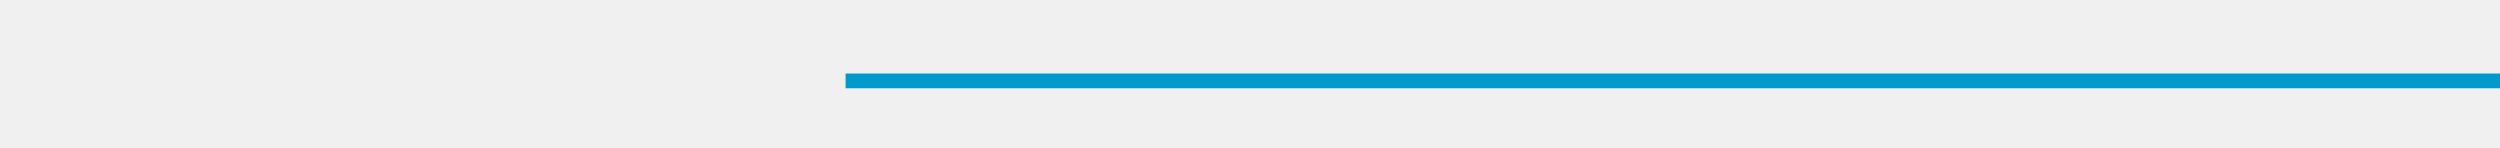
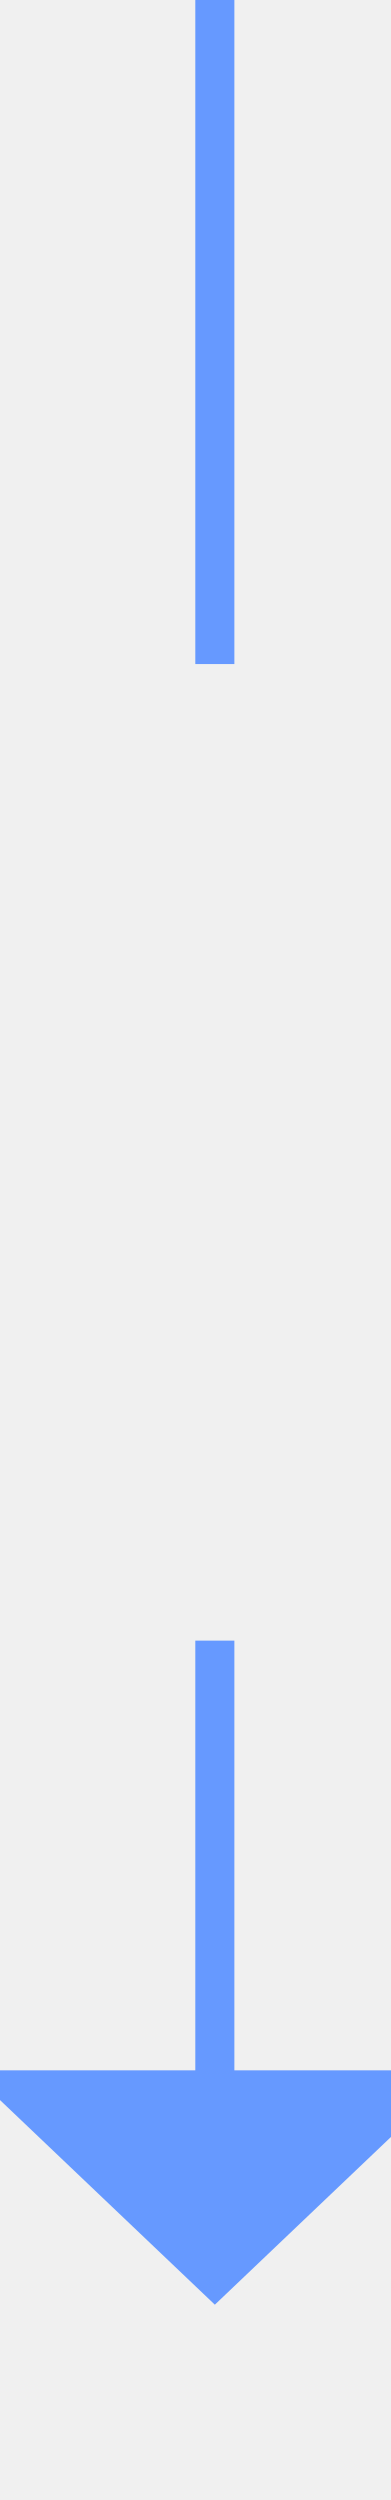
- <svg xmlns="http://www.w3.org/2000/svg" version="1.1" width="170px" height="10px" preserveAspectRatio="xMinYMid meet" viewBox="102 696  170 8">
+ <svg xmlns="http://www.w3.org/2000/svg" version="1.1" width="10px" height="64px" preserveAspectRatio="xMidYMin meet" viewBox="739 1452  8 64">
  <defs>
-     <mask fill="white" id="clip102">
-       <path d="M 100.5 687  L 159.5 687  L 159.5 712  L 100.5 712  Z M 98 687  L 272 687  L 272 829  L 98 829  Z " fill-rule="evenodd" />
+     <mask fill="white" id="clip327">
+       <path d="M 726.5 1469  L 759.5 1469  L 759.5 1494  L 726.5 1494  Z M 726.5 1452  L 759.5 1452  L 759.5 1520  L 726.5 1520  Z " fill-rule="evenodd" />
    </mask>
  </defs>
-   <path d="M 272 700.5  L 112 700.5  A 5 5 0 0 0 107.5 705.5 L 107.5 815  " stroke-width="1" stroke="#0099cc" fill="none" mask="url(#clip102)" />
-   <path d="M 101.2 814  L 107.5 820  L 113.8 814  L 101.2 814  Z " fill-rule="nonzero" fill="#0099cc" stroke="none" mask="url(#clip102)" />
+   <path d="M 743.5 1469  L 743.5 1452  M 743.5 1494  L 743.5 1506  " stroke-width="1" stroke="#6699ff" fill="none" />
+   <path d="M 737.2 1505  L 743.5 1511  L 749.8 1505  L 737.2 1505  Z " fill-rule="nonzero" fill="#6699ff" stroke="none" mask="url(#clip327)" />
</svg>
